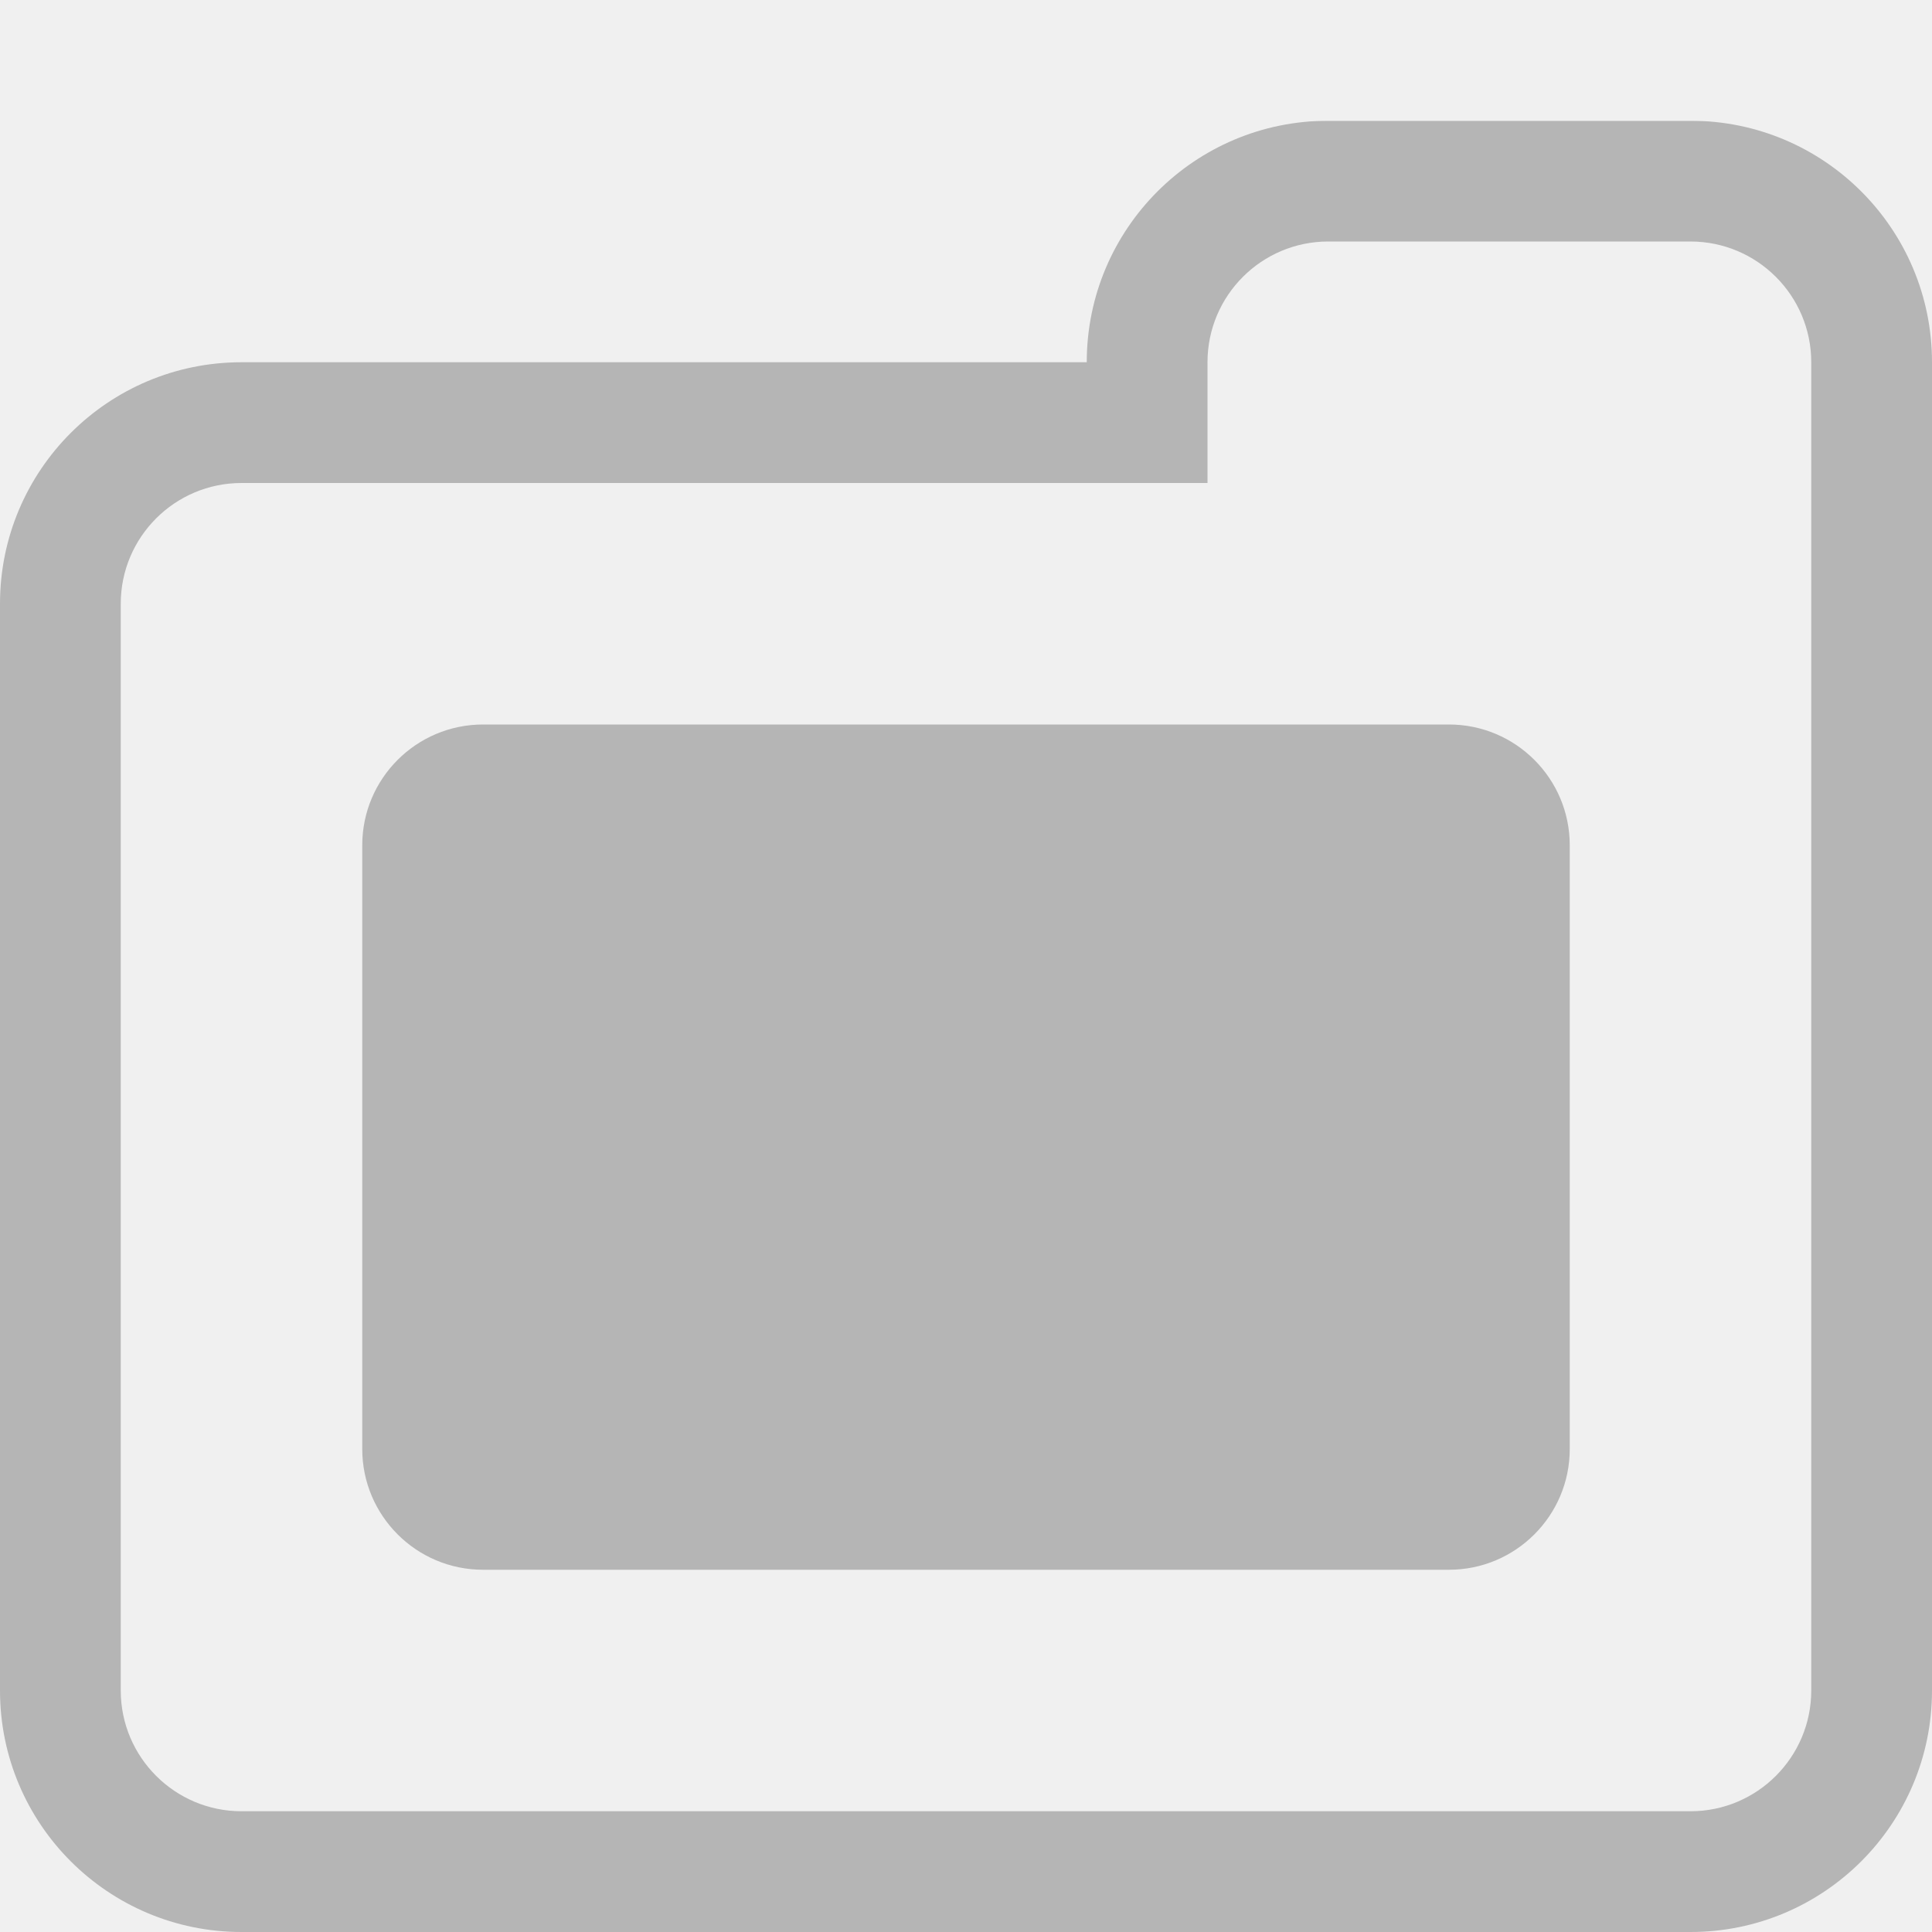
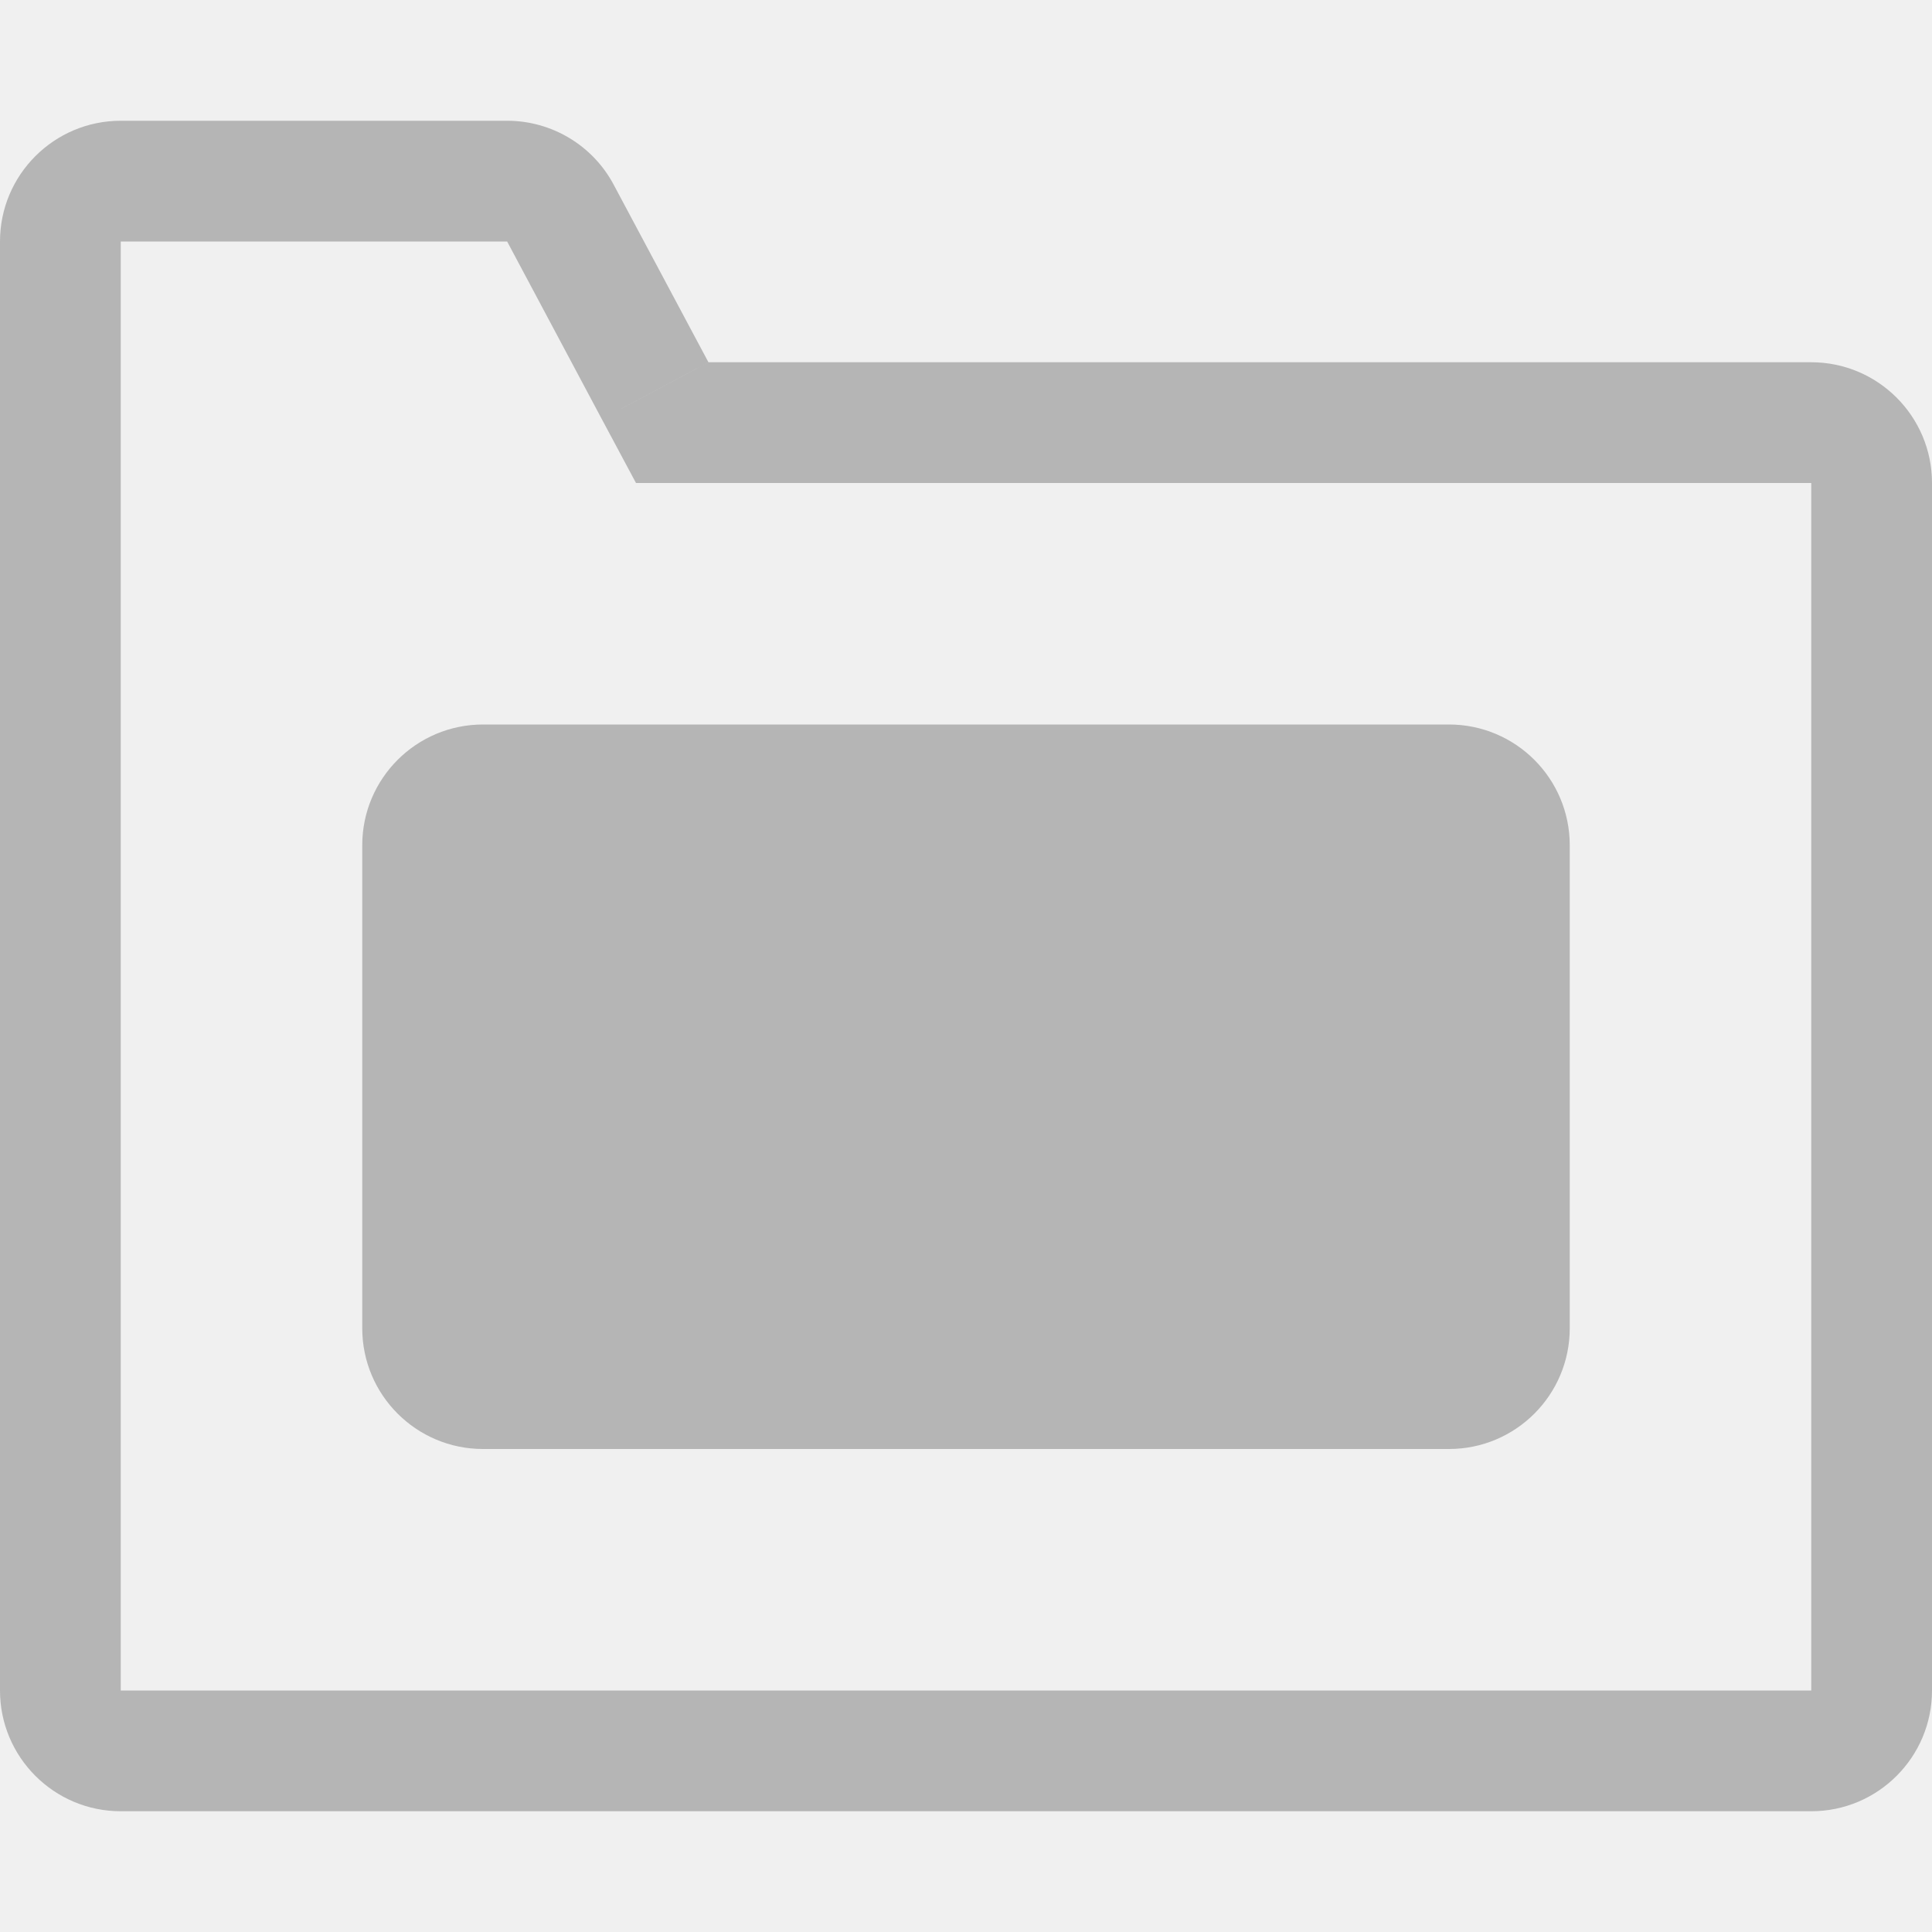
<svg xmlns="http://www.w3.org/2000/svg" width="16" height="16" viewBox="0 0 16 16" fill="none">
-   <mask id="path-1-outside-1_134_499" maskUnits="userSpaceOnUse" x="-6.11959e-07" y="1" width="16" height="15" fill="black">
-     <rect fill="white" x="-6.11959e-07" y="1" width="16" height="15" />
-     <path fill-rule="evenodd" clip-rule="evenodd" d="M11 2C10.448 2 10 2.448 10 3L10 4L2 4C1.448 4 1 4.448 1 5L1 14C1 14.552 1.448 15 2 15L14 15C14.552 15 15 14.552 15 14L15 5L15 3C15 2.448 14.552 2 14 2L11 2Z" />
-   </mask>
-   <path d="M10 4L10 5L11 5L11 4L10 4ZM2 4L2 5L2 4ZM11 3L11 3L11 1C9.895 1 9 1.895 9 3L11 3ZM11 4L11 3L9 3L9 4L11 4ZM2 5L10 5L10 3L2 3L2 5ZM2 5L2 5L2 3C0.895 3 -8.28519e-08 3.895 -1.31134e-07 5L2 5ZM2 14L2 5L-1.31134e-07 5L-5.24537e-07 14L2 14ZM2 14L2 14L-5.24537e-07 14C-5.72819e-07 15.105 0.895 16 2 16L2 14ZM14 14L2 14L2 16L14 16L14 14ZM14 14L14 14L14 16C15.105 16 16 15.105 16 14L14 14ZM14 5L14 14L16 14L16 5L14 5ZM14 3L14 5L16 5L16 3L14 3ZM14 3L14 3L16 3C16 1.895 15.105 1 14 1L14 3ZM11 3L14 3L14 1L11 1L11 3Z" fill="#B5B5B5" mask="url(#path-1-outside-1_134_499)" />
-   <path d="M12 6C12.552 6 13 6.448 13 7L13 12C13 12.552 12.552 13 12 13L4 13C3.448 13 3 12.552 3 12L3 7C3 6.448 3.448 6 4 6L12 6Z" fill="#B5B5B5" />
+   <g clip-path="url(#clip0_1314_141)">
+     <mask id="path-1-inside-1_1314_141" fill="white">
+       <path fill-rule="evenodd" clip-rule="evenodd" d="M4.2 1C4.569 1 4.909 1.204 5.082 1.529L5.867 3H15C15.552 3 16 3.448 16 4V14C16 14.552 15.552 15 15 15H1C0.448 15 0 14.552 0 14V6V4V2C0 1.448 0.448 1 1 1H4.2Z" />
+     </mask>
+     <path d="M5.082 1.529L4.2 2V2L5.082 1.529ZM5.867 3L4.984 3.471L5.267 4H5.867V3ZM5.965 1.059C5.617 0.407 4.939 0 4.2 0V2V2L5.965 1.059ZM6.749 2.529L5.965 1.059L4.2 2L4.984 3.471L6.749 2.529ZM15 2H5.867V4H15V2ZM17 4C17 2.895 16.105 2 15 2V4V4H17ZM17 14V4H15V14H17ZM15 16C16.105 16 17 15.105 17 14H15V16ZM1 16H15V14H1V16ZM-1 14C-1 15.105 -0.105 16 1 16V14H-1ZM-1 6V14H1V6H-1ZM-1 4V6H1V4H-1ZM-1 2V4H1V2H-1ZM1 0C-0.105 0 -1 0.895 -1 2H1H1V0ZM4.2 0H1V2H4.2V0Z" fill="#B5B5B5" mask="url(#path-1-inside-1_1314_141)" />
+     <rect width="10" height="6" rx="1" transform="matrix(-1 2.23022e-10 -2.24166e-10 1 13 6)" fill="#B5B5B5" />
+   </g>
+   <defs>
+     <clipPath id="clip0_1314_141">
+       <rect width="16" height="16" fill="white" />
+     </clipPath>
+   </defs>
</svg>
